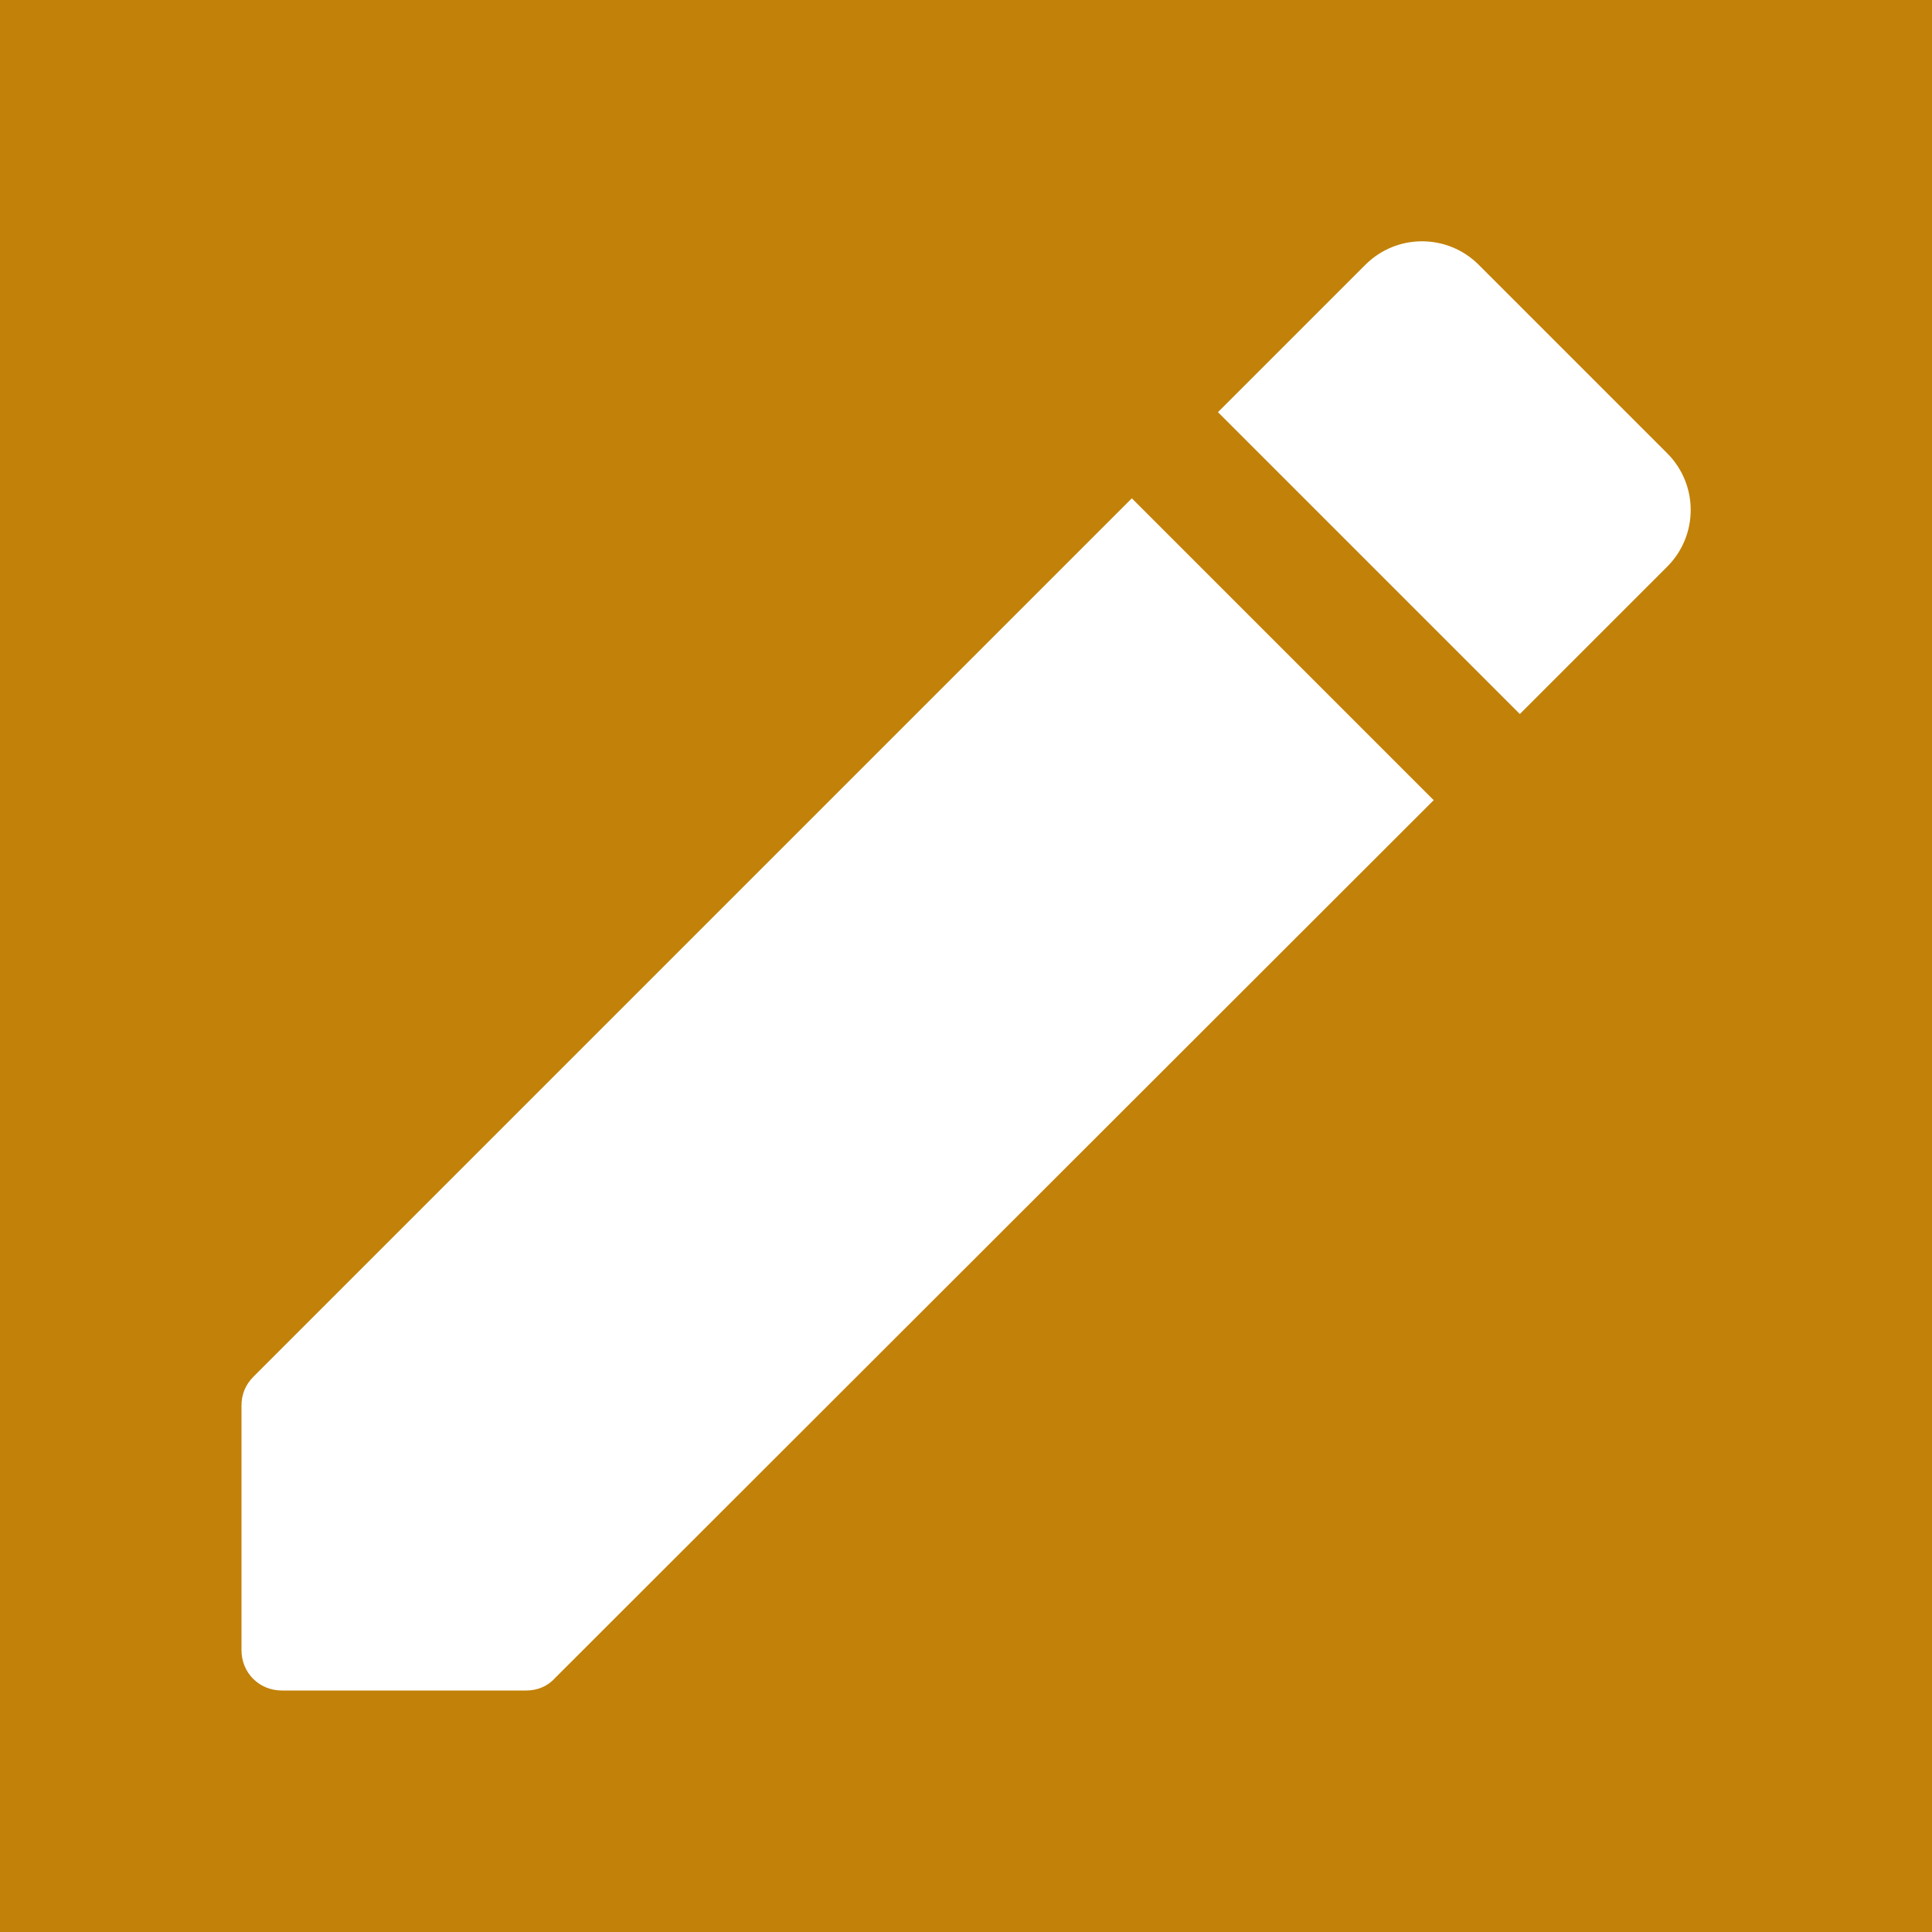
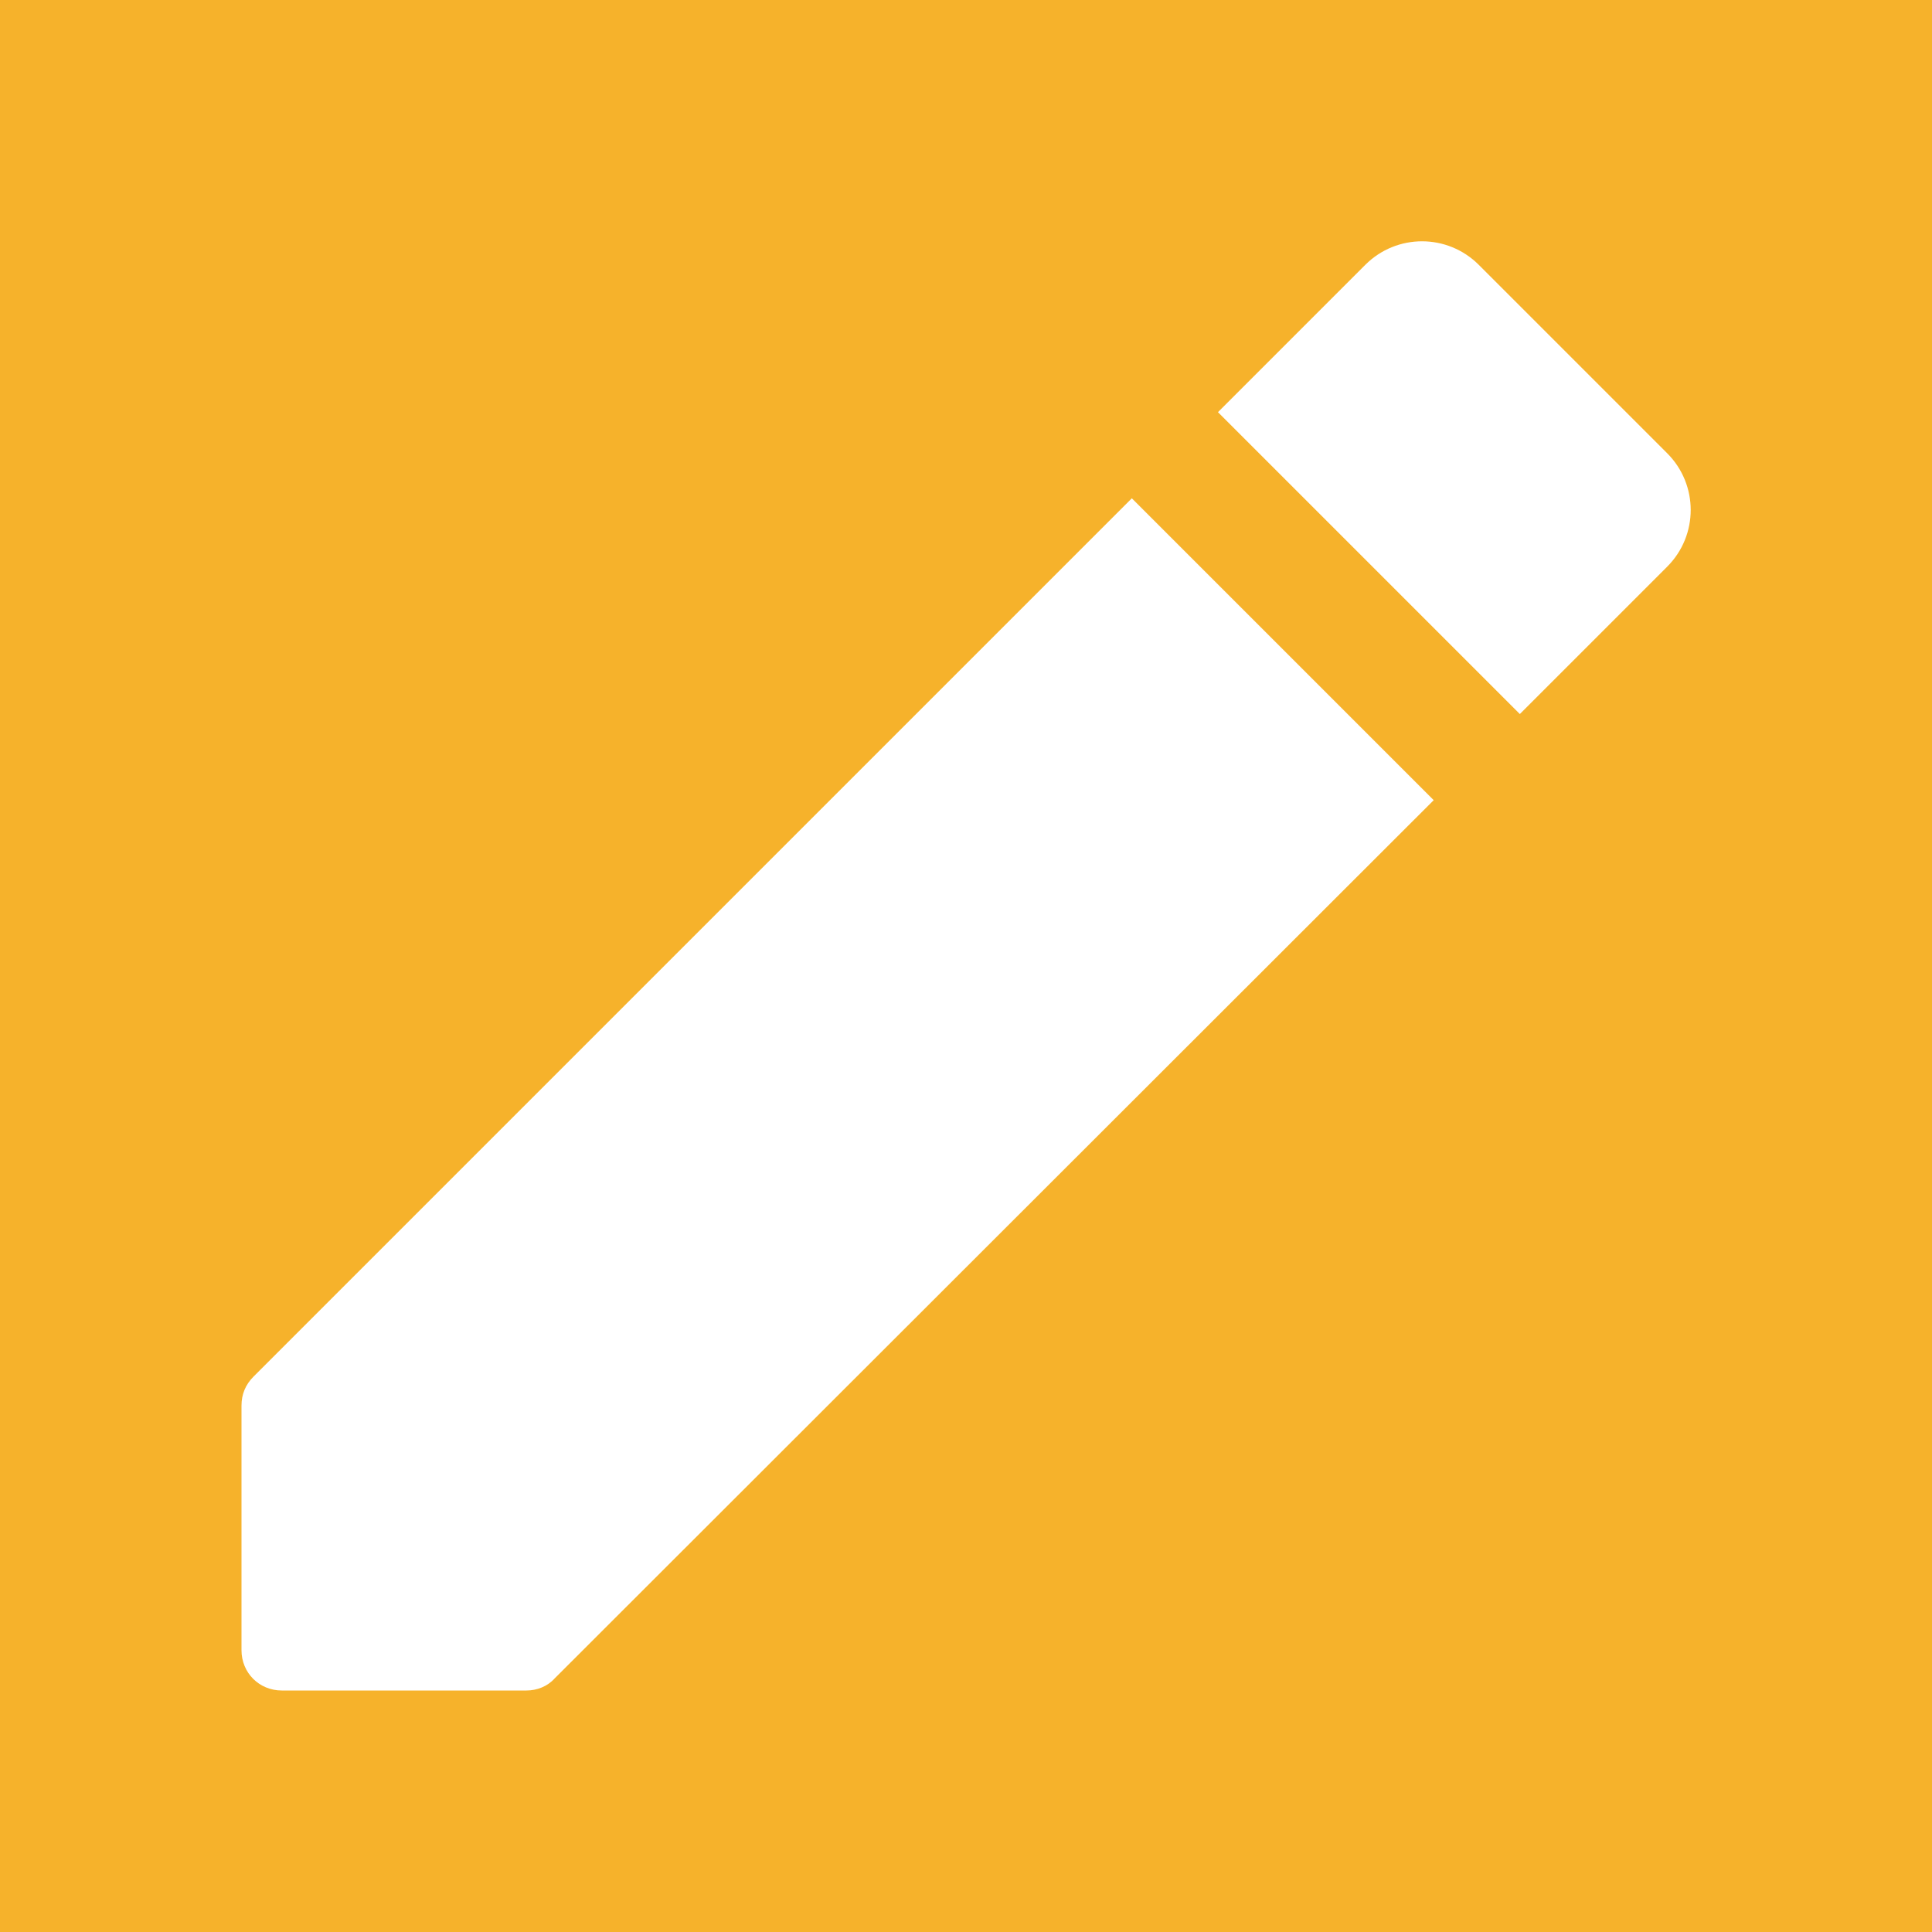
<svg xmlns="http://www.w3.org/2000/svg" height="50" viewBox="0 0 24 24" width="50" fill="white">
-   <path d="M0 0h24v24H0V0z" fill="#C28108" />
+   <path d="M0 0h24v24H0V0z" fill="#f6b22b" />
  <path d="M3 17.46v3.04c0 .28.22.5.5.5h3.04c.13 0 .26-.05.35-.15L17.81 9.94l-3.75-3.75L3.15 17.1c-.1.1-.15.22-.15.36zM20.71 7.04c.39-.39.39-1.02 0-1.41l-2.34-2.34c-.39-.39-1.02-.39-1.41 0l-1.83 1.83 3.75 3.75 1.83-1.83z" />
</svg>
